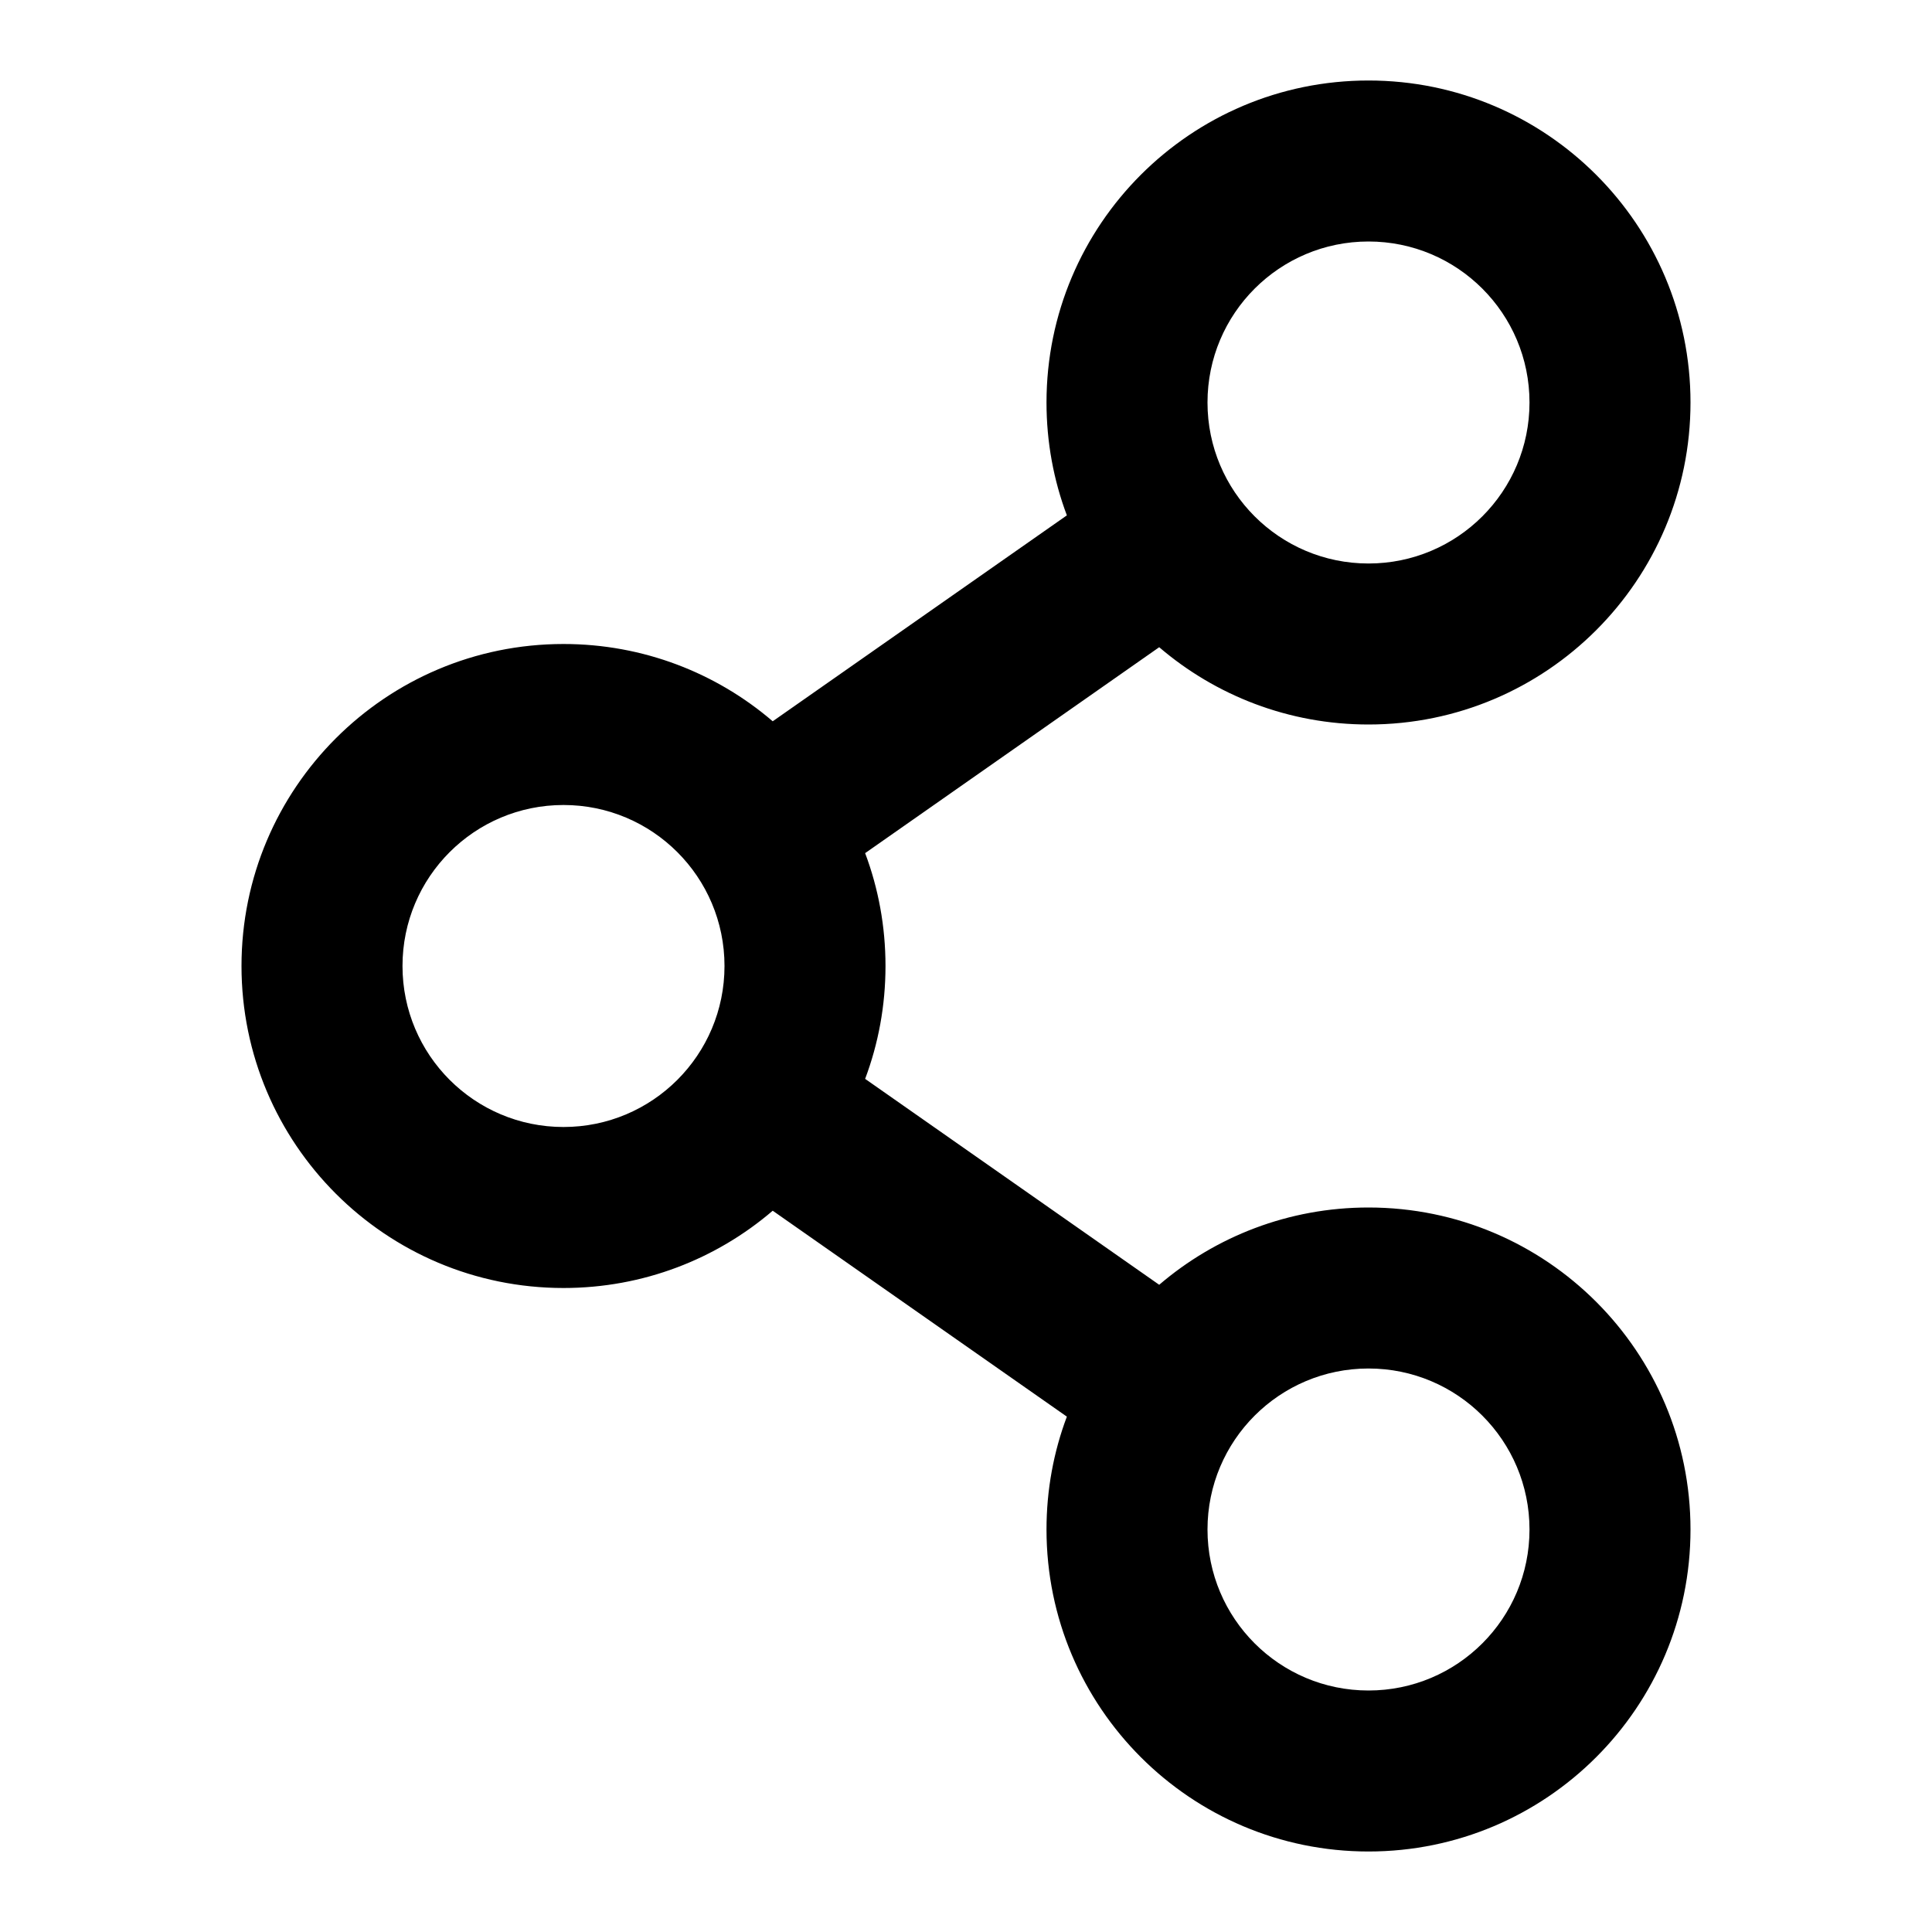
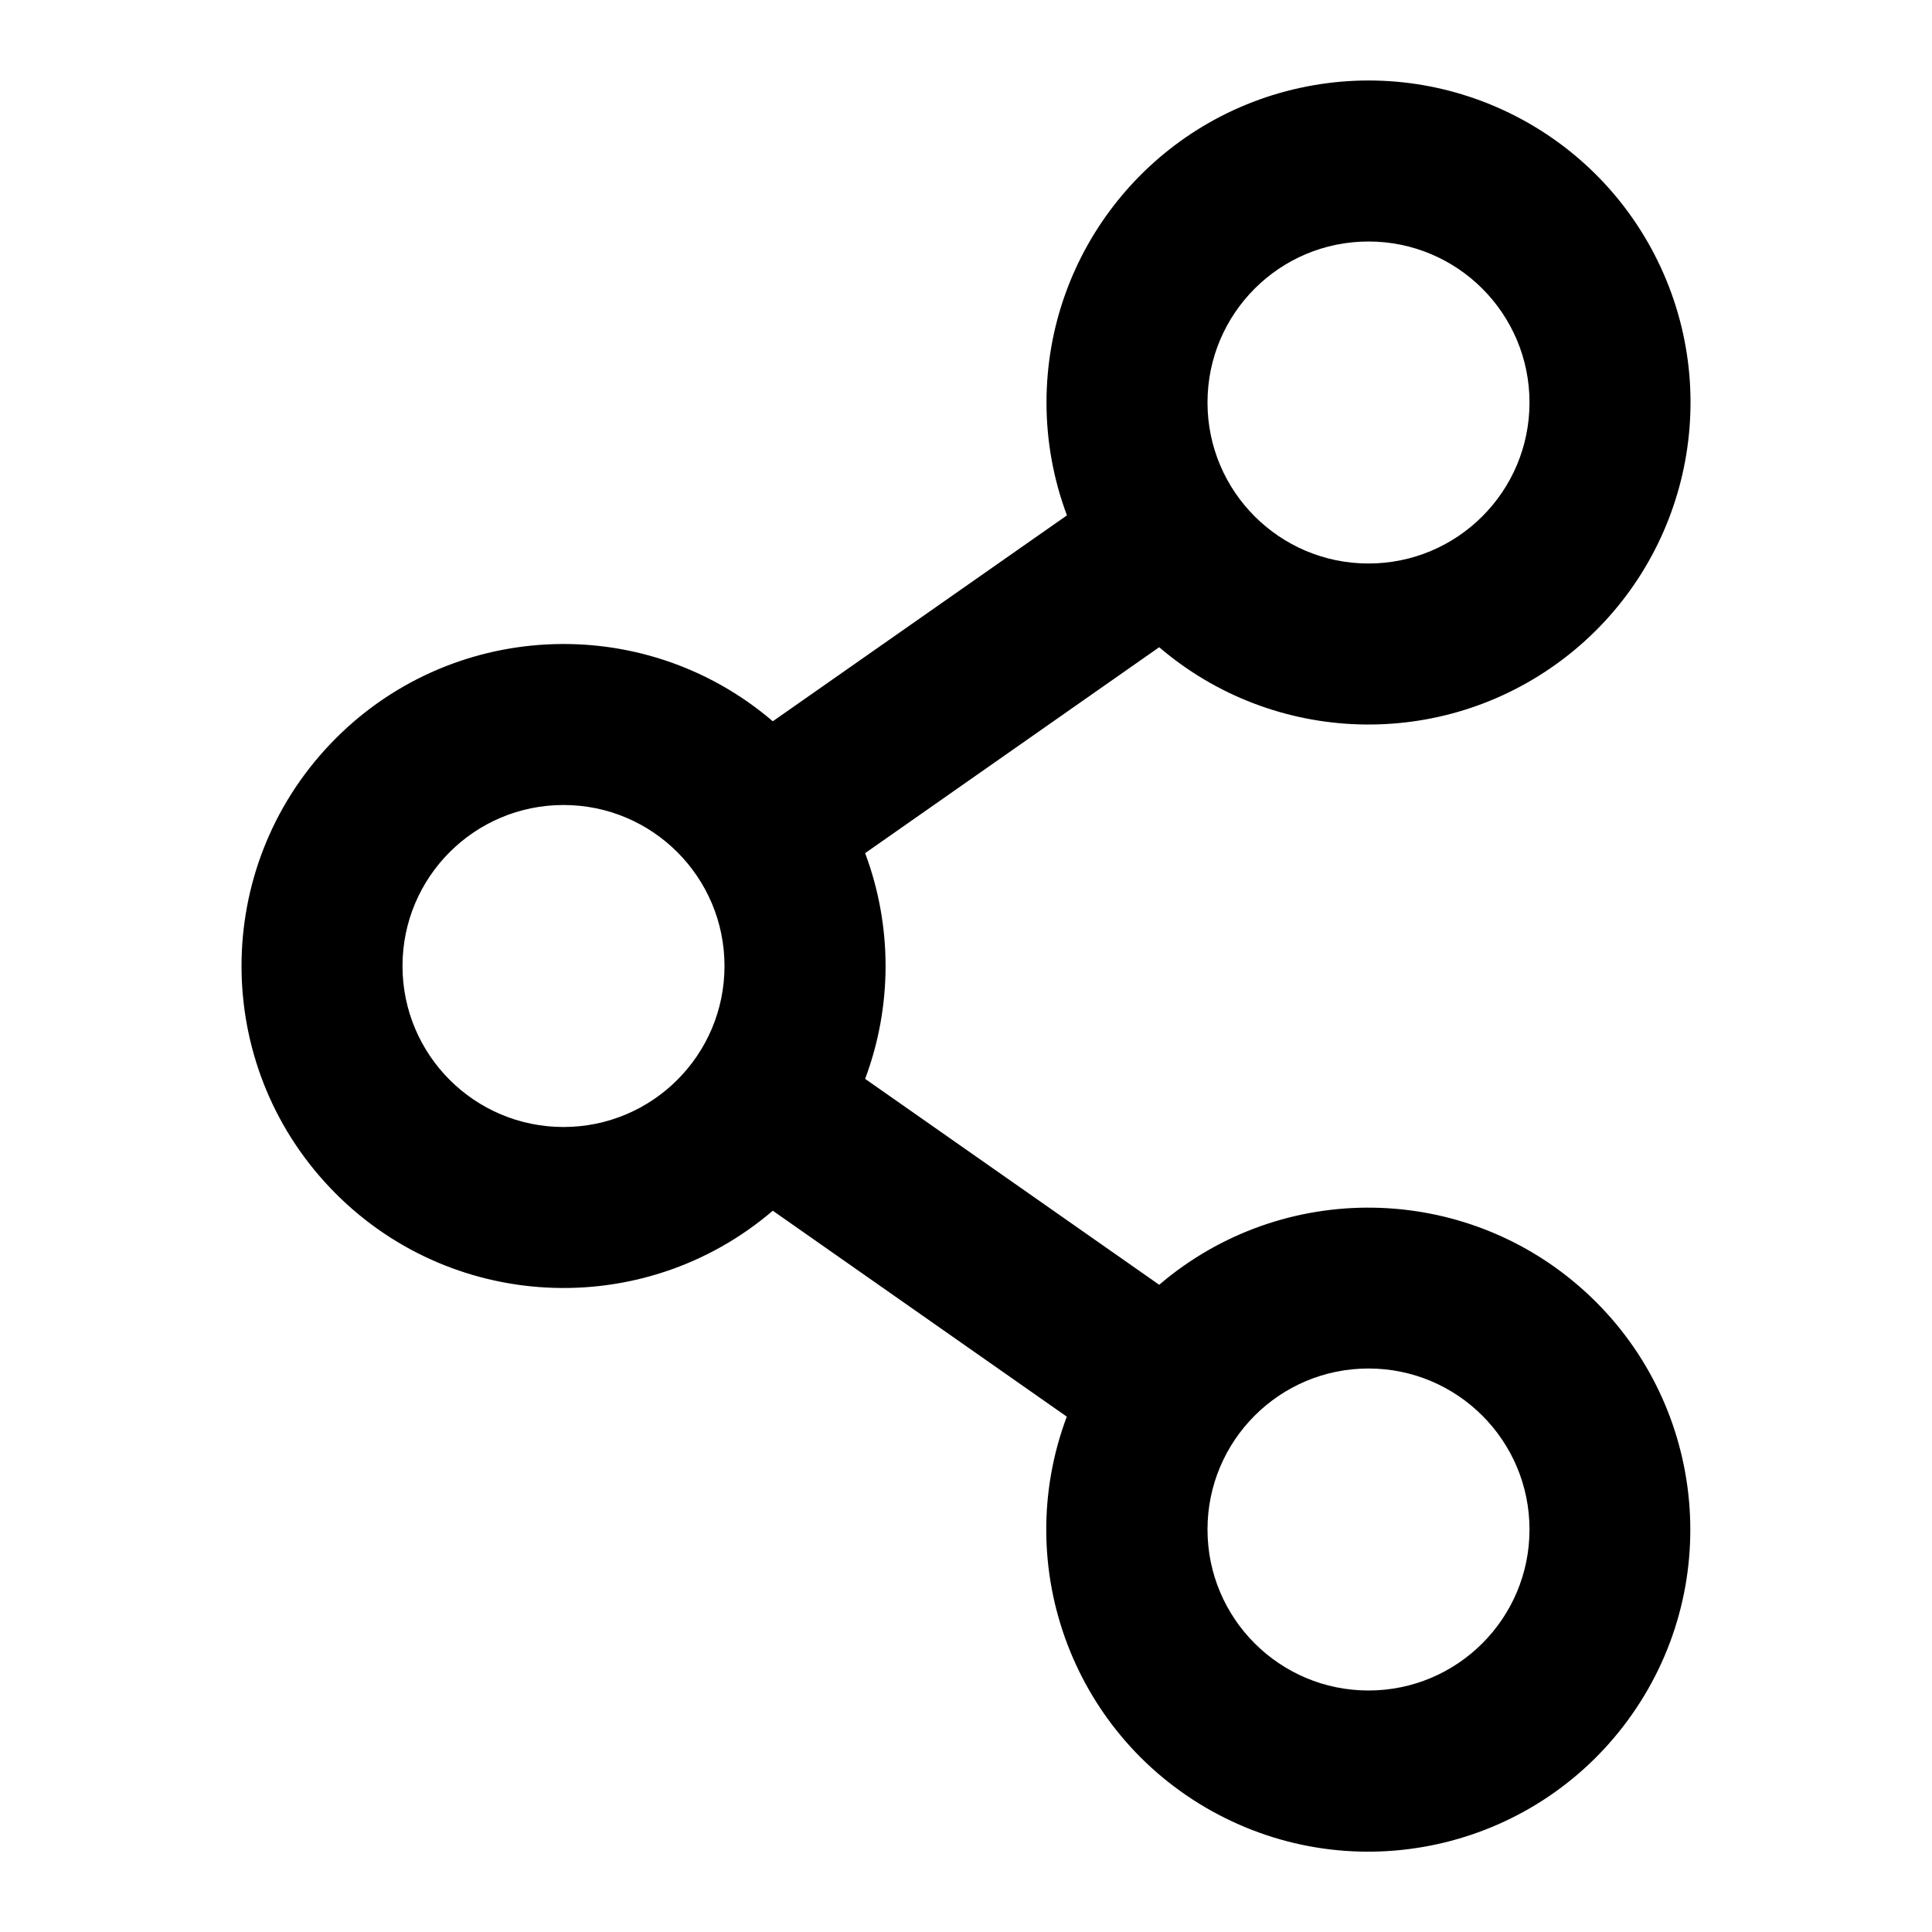
- <svg xmlns="http://www.w3.org/2000/svg" width="24" height="24" viewBox="0 0 24 24" fill="none">
-   <path d="M13 5C13 2.791 14.791 1 17 1C19.209 1 21 2.791 21 5C21 7.209 19.209 9 17 9C16.008 9 15.1 8.639 14.4 8.04L10.747 10.598C10.911 11.034 11 11.507 11 12C11 12.493 10.911 12.966 10.747 13.402L14.4 15.96C15.1 15.361 16.008 15 17 15C19.209 15 21 16.791 21 19C21 21.209 19.209 23 17 23C14.791 23 13 21.209 13 19C13 18.507 13.089 18.034 13.253 17.598L9.599 15.04C8.9 15.639 7.992 16 7 16C4.791 16 3 14.209 3 12C3 9.791 4.791 8 7 8C7.992 8 8.9 8.361 9.599 8.96L13.253 6.402C13.089 5.966 13 5.493 13 5ZM17 3C15.895 3 15 3.895 15 5C15 6.105 15.895 7 17 7C18.105 7 19 6.105 19 5C19 3.895 18.105 3 17 3ZM7 10C5.895 10 5 10.895 5 12C5 13.105 5.895 14 7 14C8.105 14 9 13.105 9 12C9 10.895 8.105 10 7 10ZM17 17C15.895 17 15 17.895 15 19C15 20.105 15.895 21 17 21C18.105 21 19 20.105 19 19C19 17.895 18.105 17 17 17Z" fill="black" />
+ <svg xmlns="http://www.w3.org/2000/svg" width="24" height="24" fill="black" viewBox="0 0 24 24">
+   <path d="M13 5a4 4 0 1 1 1.4 3.04l-3.653 2.558a3.998 3.998 0 0 1 0 2.804L14.4 15.96a4 4 0 1 1-1.148 1.638L9.6 15.04a4 4 0 1 1 0-6.08l3.654-2.558A3.992 3.992 0 0 1 13 5Zm4-2a2 2 0 1 0 0 4 2 2 0 0 0 0-4ZM7 10a2 2 0 1 0 0 4 2 2 0 0 0 0-4Zm10 7a2 2 0 1 0 0 4 2 2 0 0 0 0-4Z" />
</svg>
